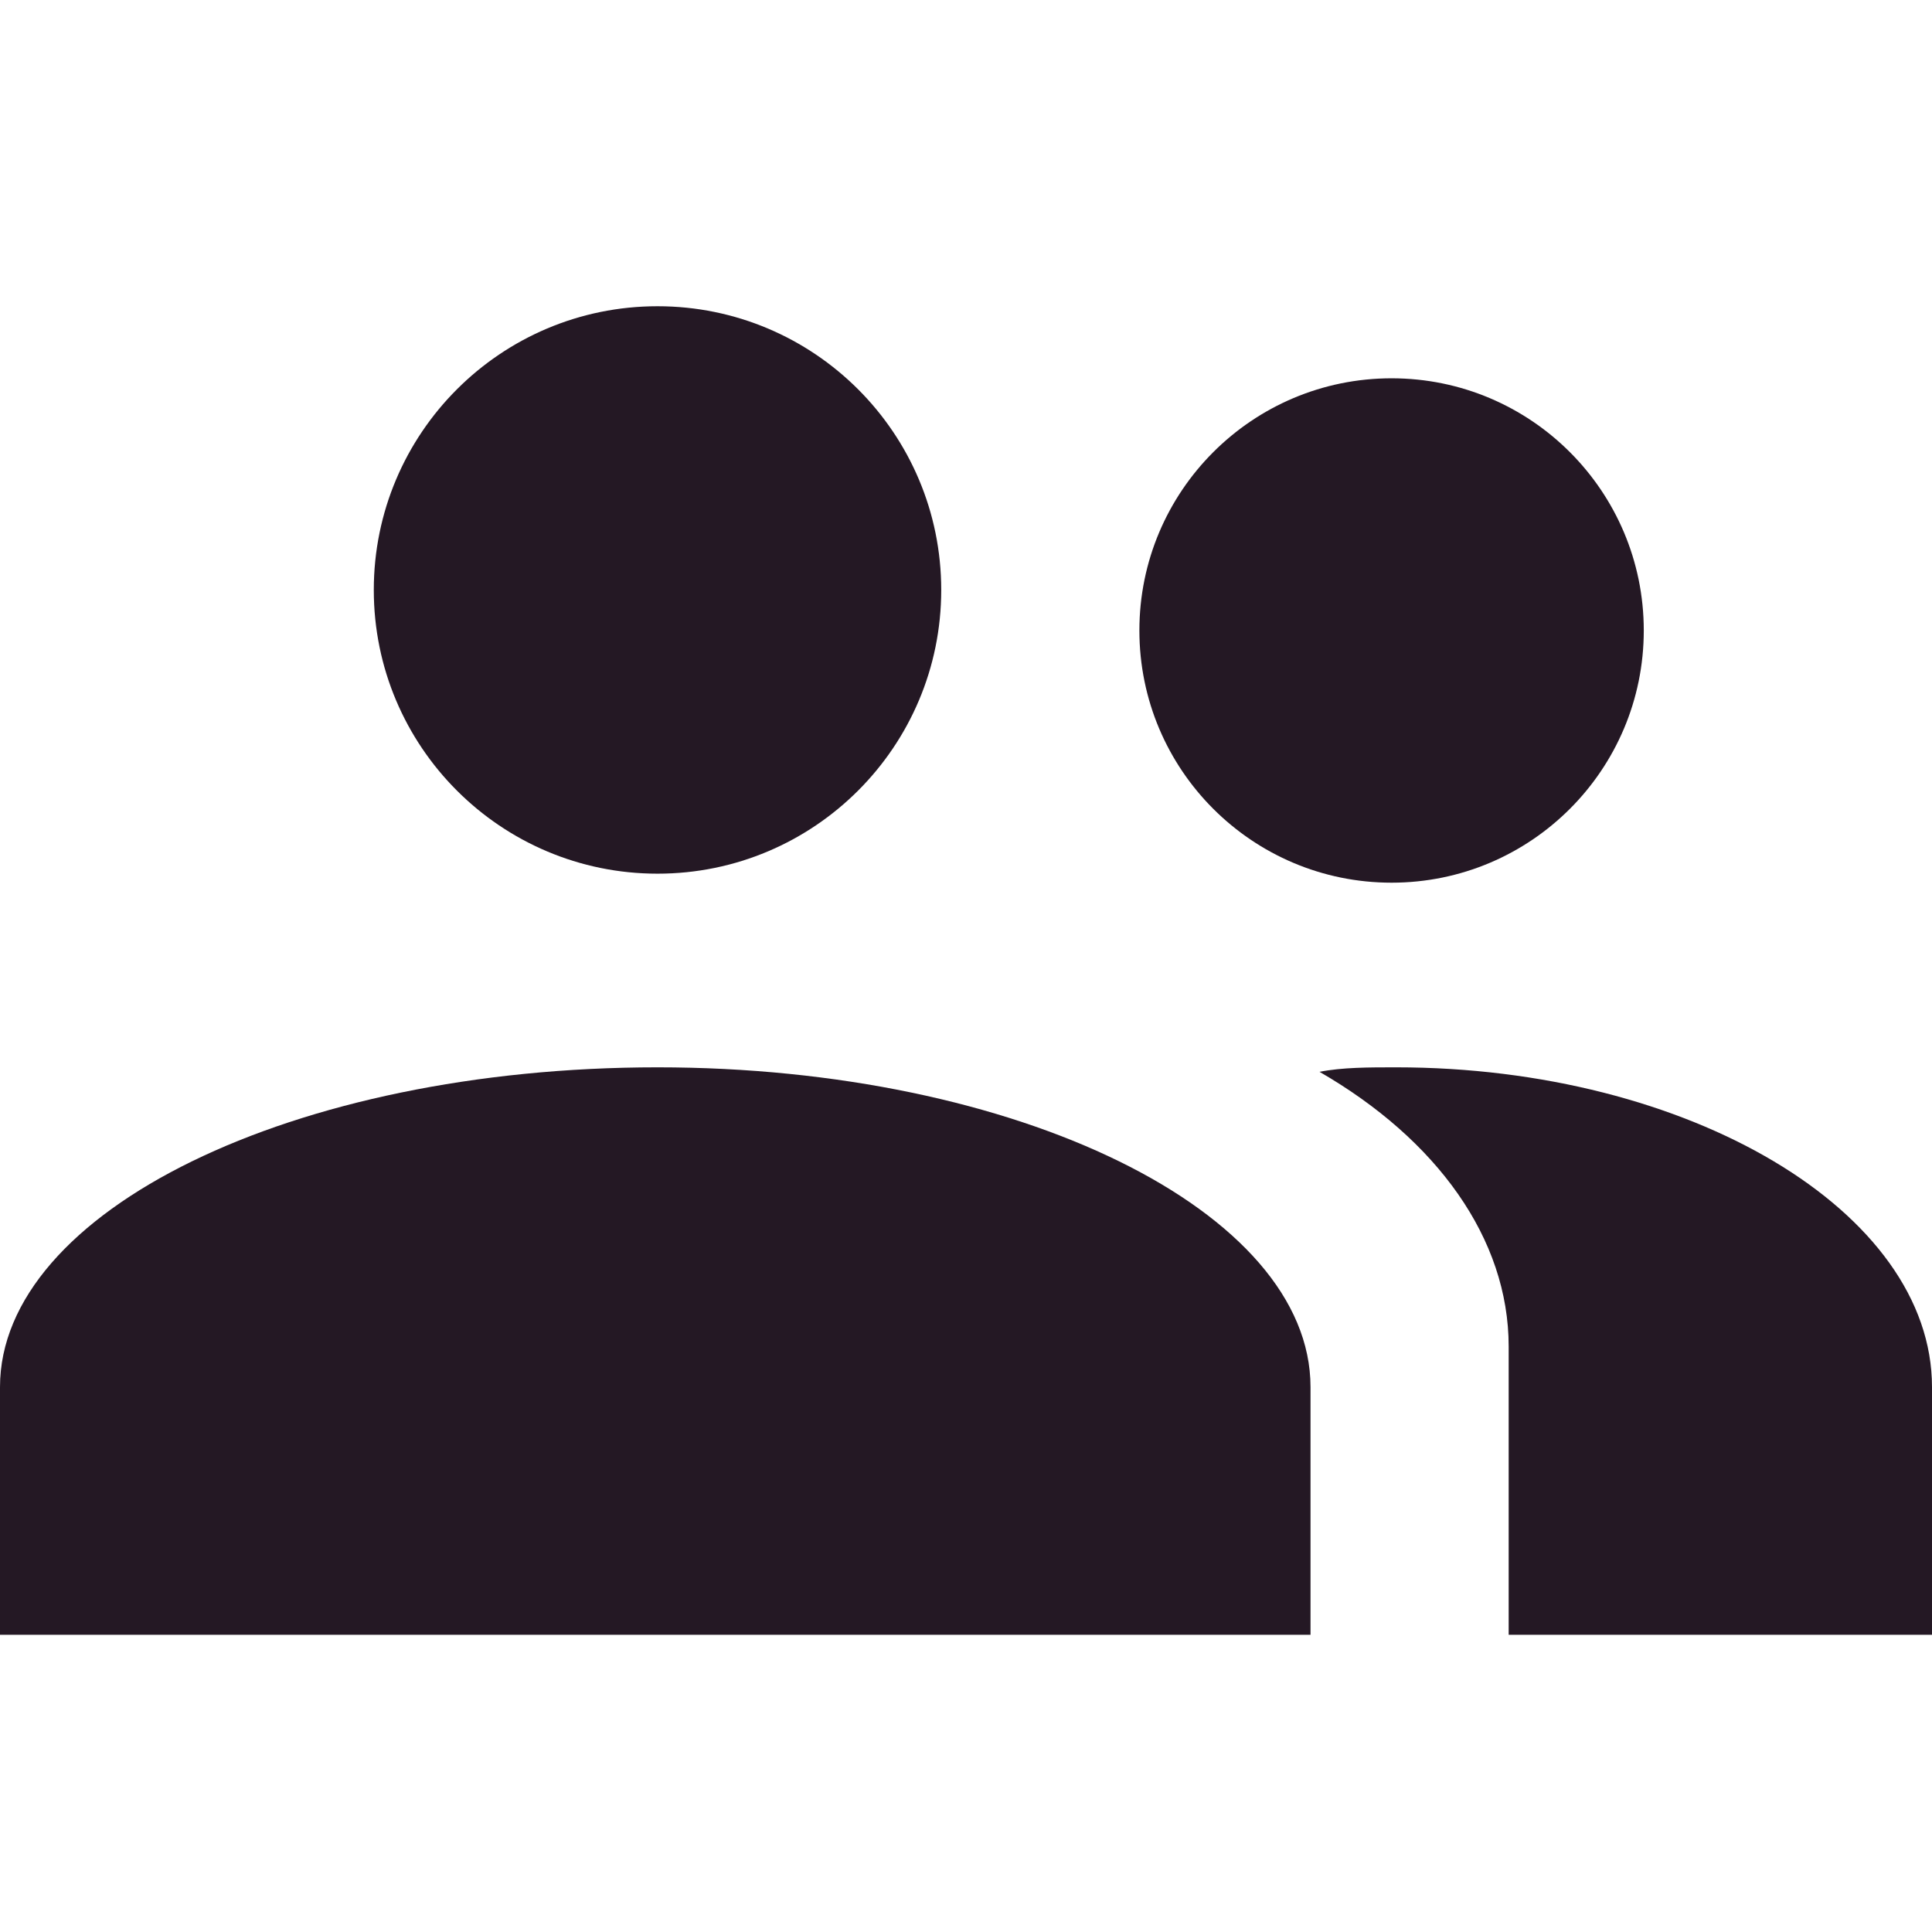
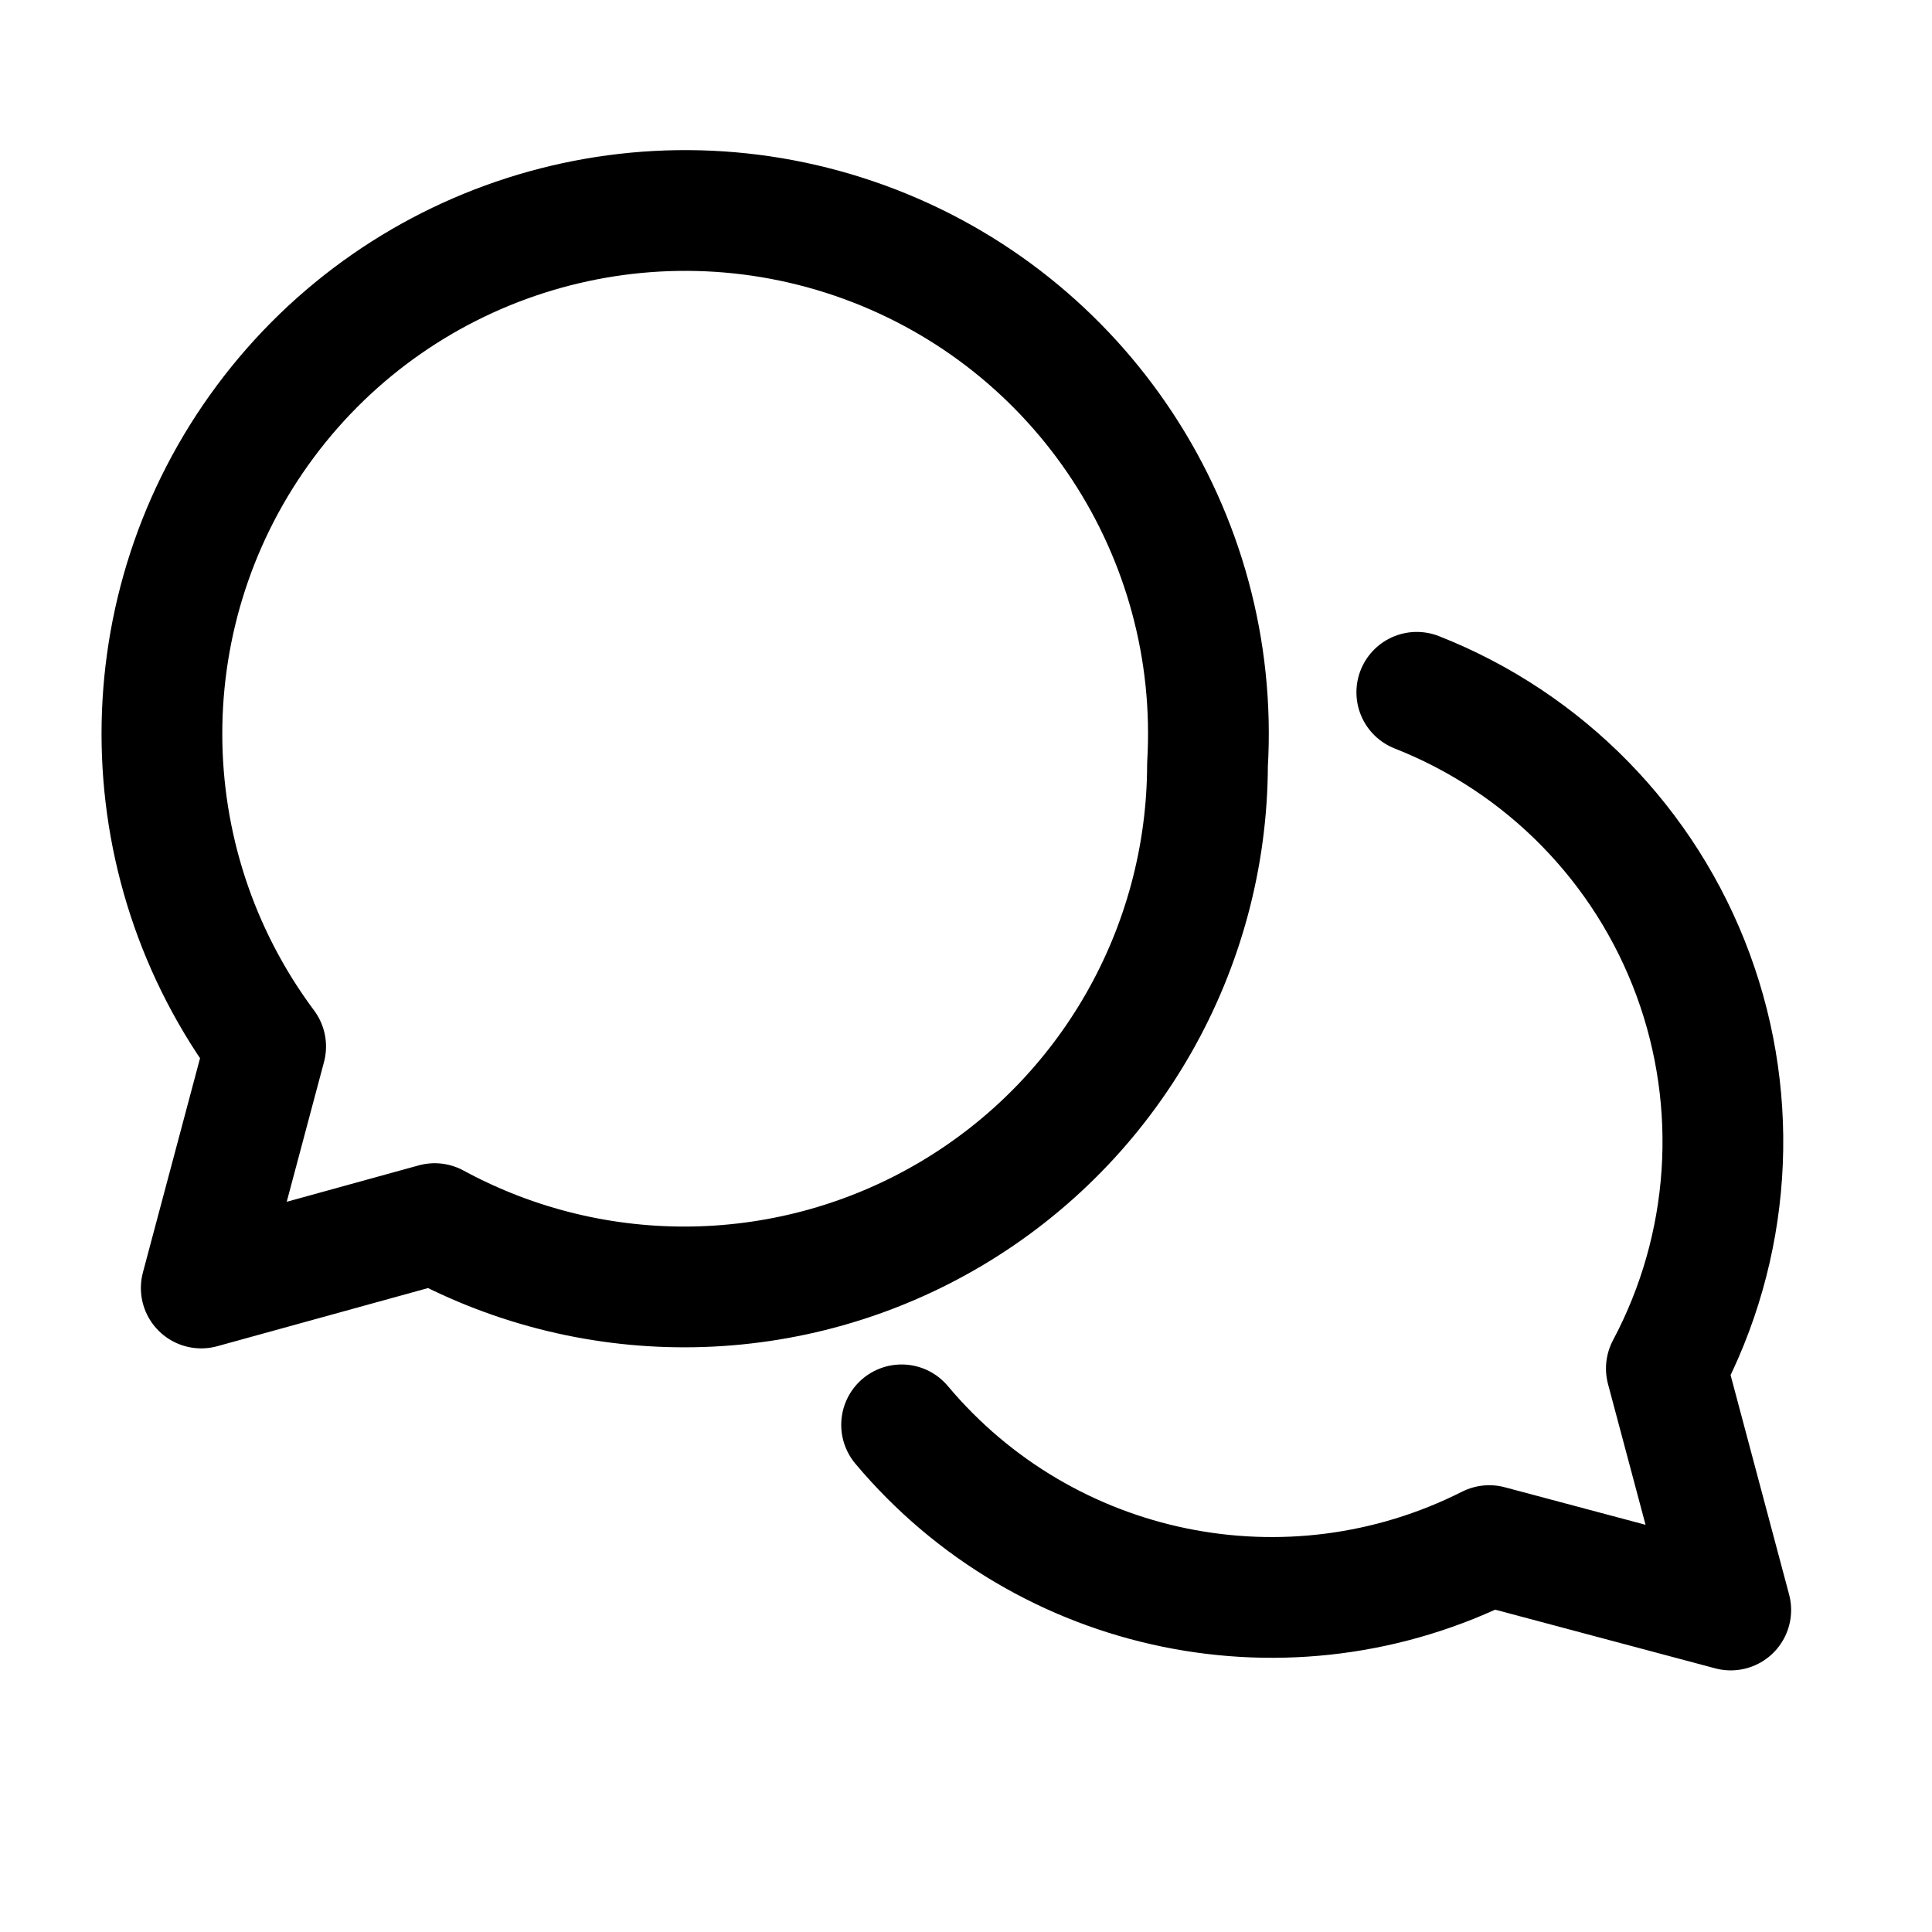
- <svg xmlns="http://www.w3.org/2000/svg" viewBox="0 0 4.29 4.29" width="24" height="24" fill-rule="evenodd" clip-rule="evenodd">
-   <circle fill="#241824" cx="1.46" cy="1.31" r="0.63" />
-   <path fill="#241824" d="M1.46 2.37c0.8,0 1.45,0.32 1.45,0.71l0 0.55 -2.91 0 0 -0.55c0,-0.39 0.65,-0.71 1.46,-0.71z" />
-   <circle fill="#241824" cx="3.09" cy="1.4" r="0.56" />
-   <path fill="#241824" d="M3.1 2.37c0.65,0 1.19,0.32 1.19,0.71l0 0.55 -0.94 0 0 -0.64c0,-0.24 -0.16,-0.46 -0.42,-0.61 0.05,-0.01 0.11,-0.01 0.17,-0.01z" />
+ <svg xmlns="http://www.w3.org/2000/svg" width="24" height="24" viewBox="0 0 24 24" fill="none" stroke="currentColor" stroke-width="1.5" stroke-linecap="round" stroke-linejoin="round">
+   <path d="M15 9.5a6.5 6.5 0 01-9.6 5.7L2.5 16l.8-3A6.5 6.5 0 1115 9.5z" />
+   <path d="M17.6 8.6A6 6 0 0120.7 17l.8 3-3-.8a6 6 0 01-7.3-1.5" />
</svg>
